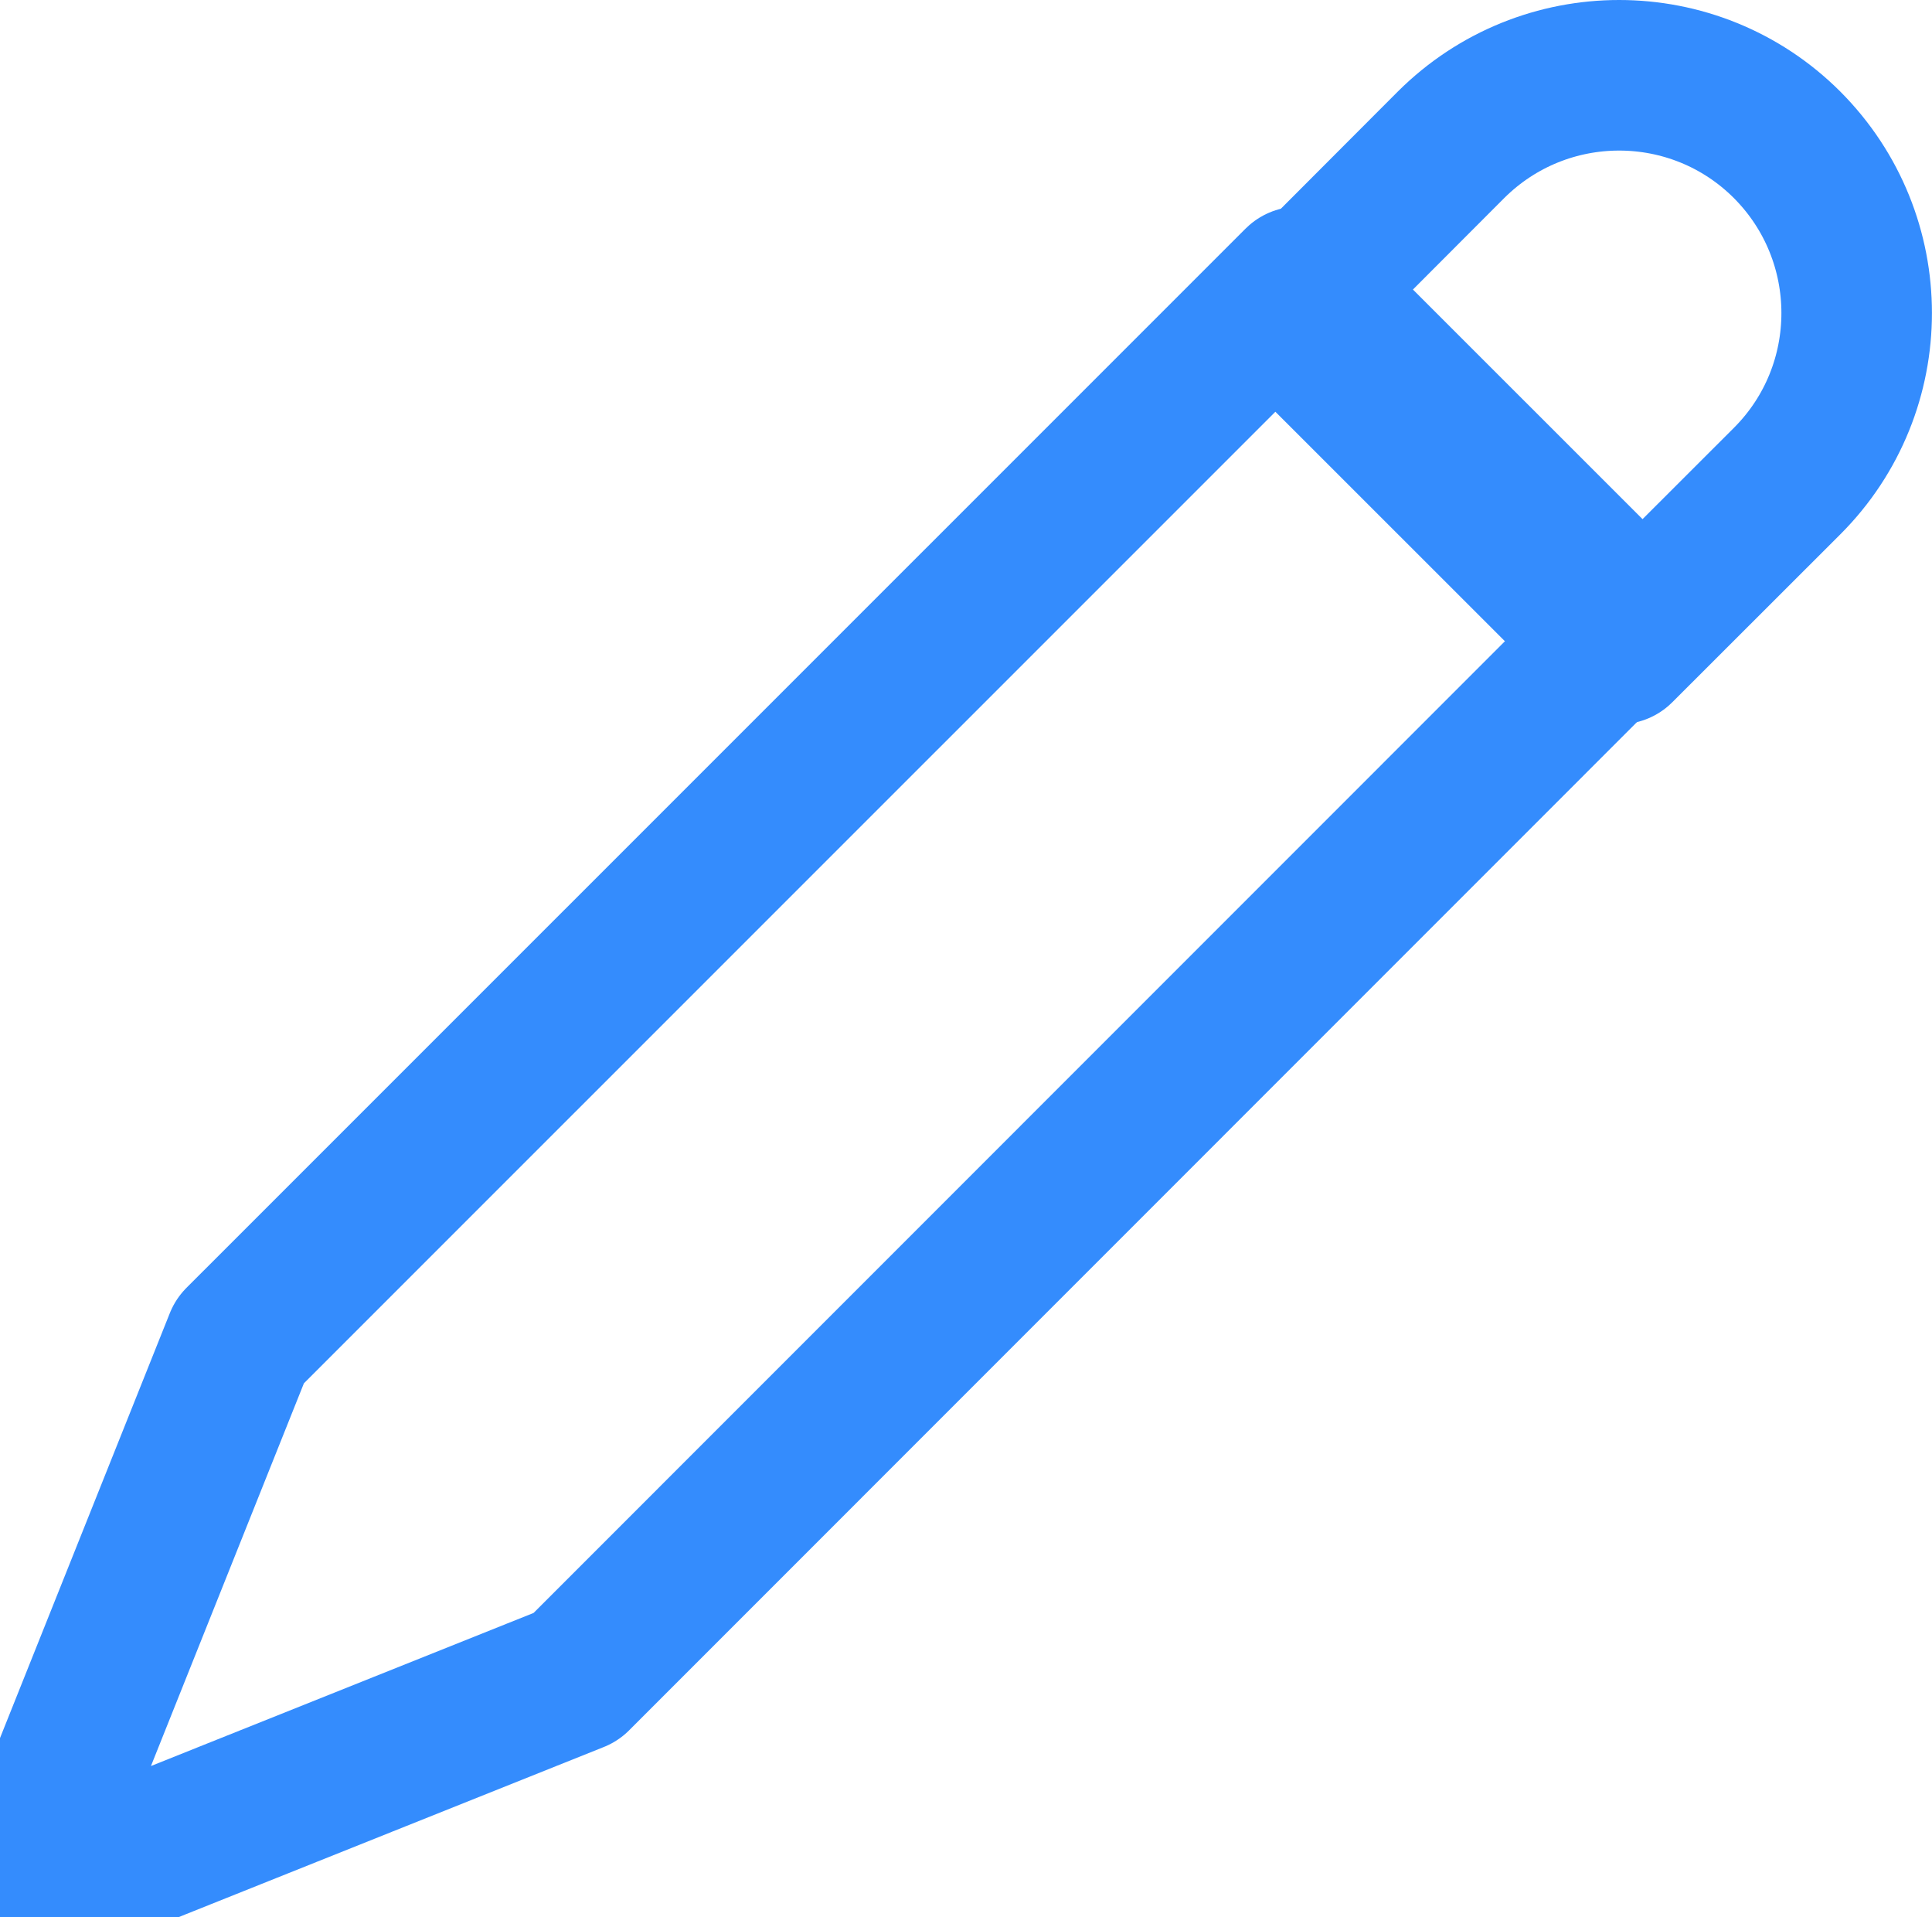
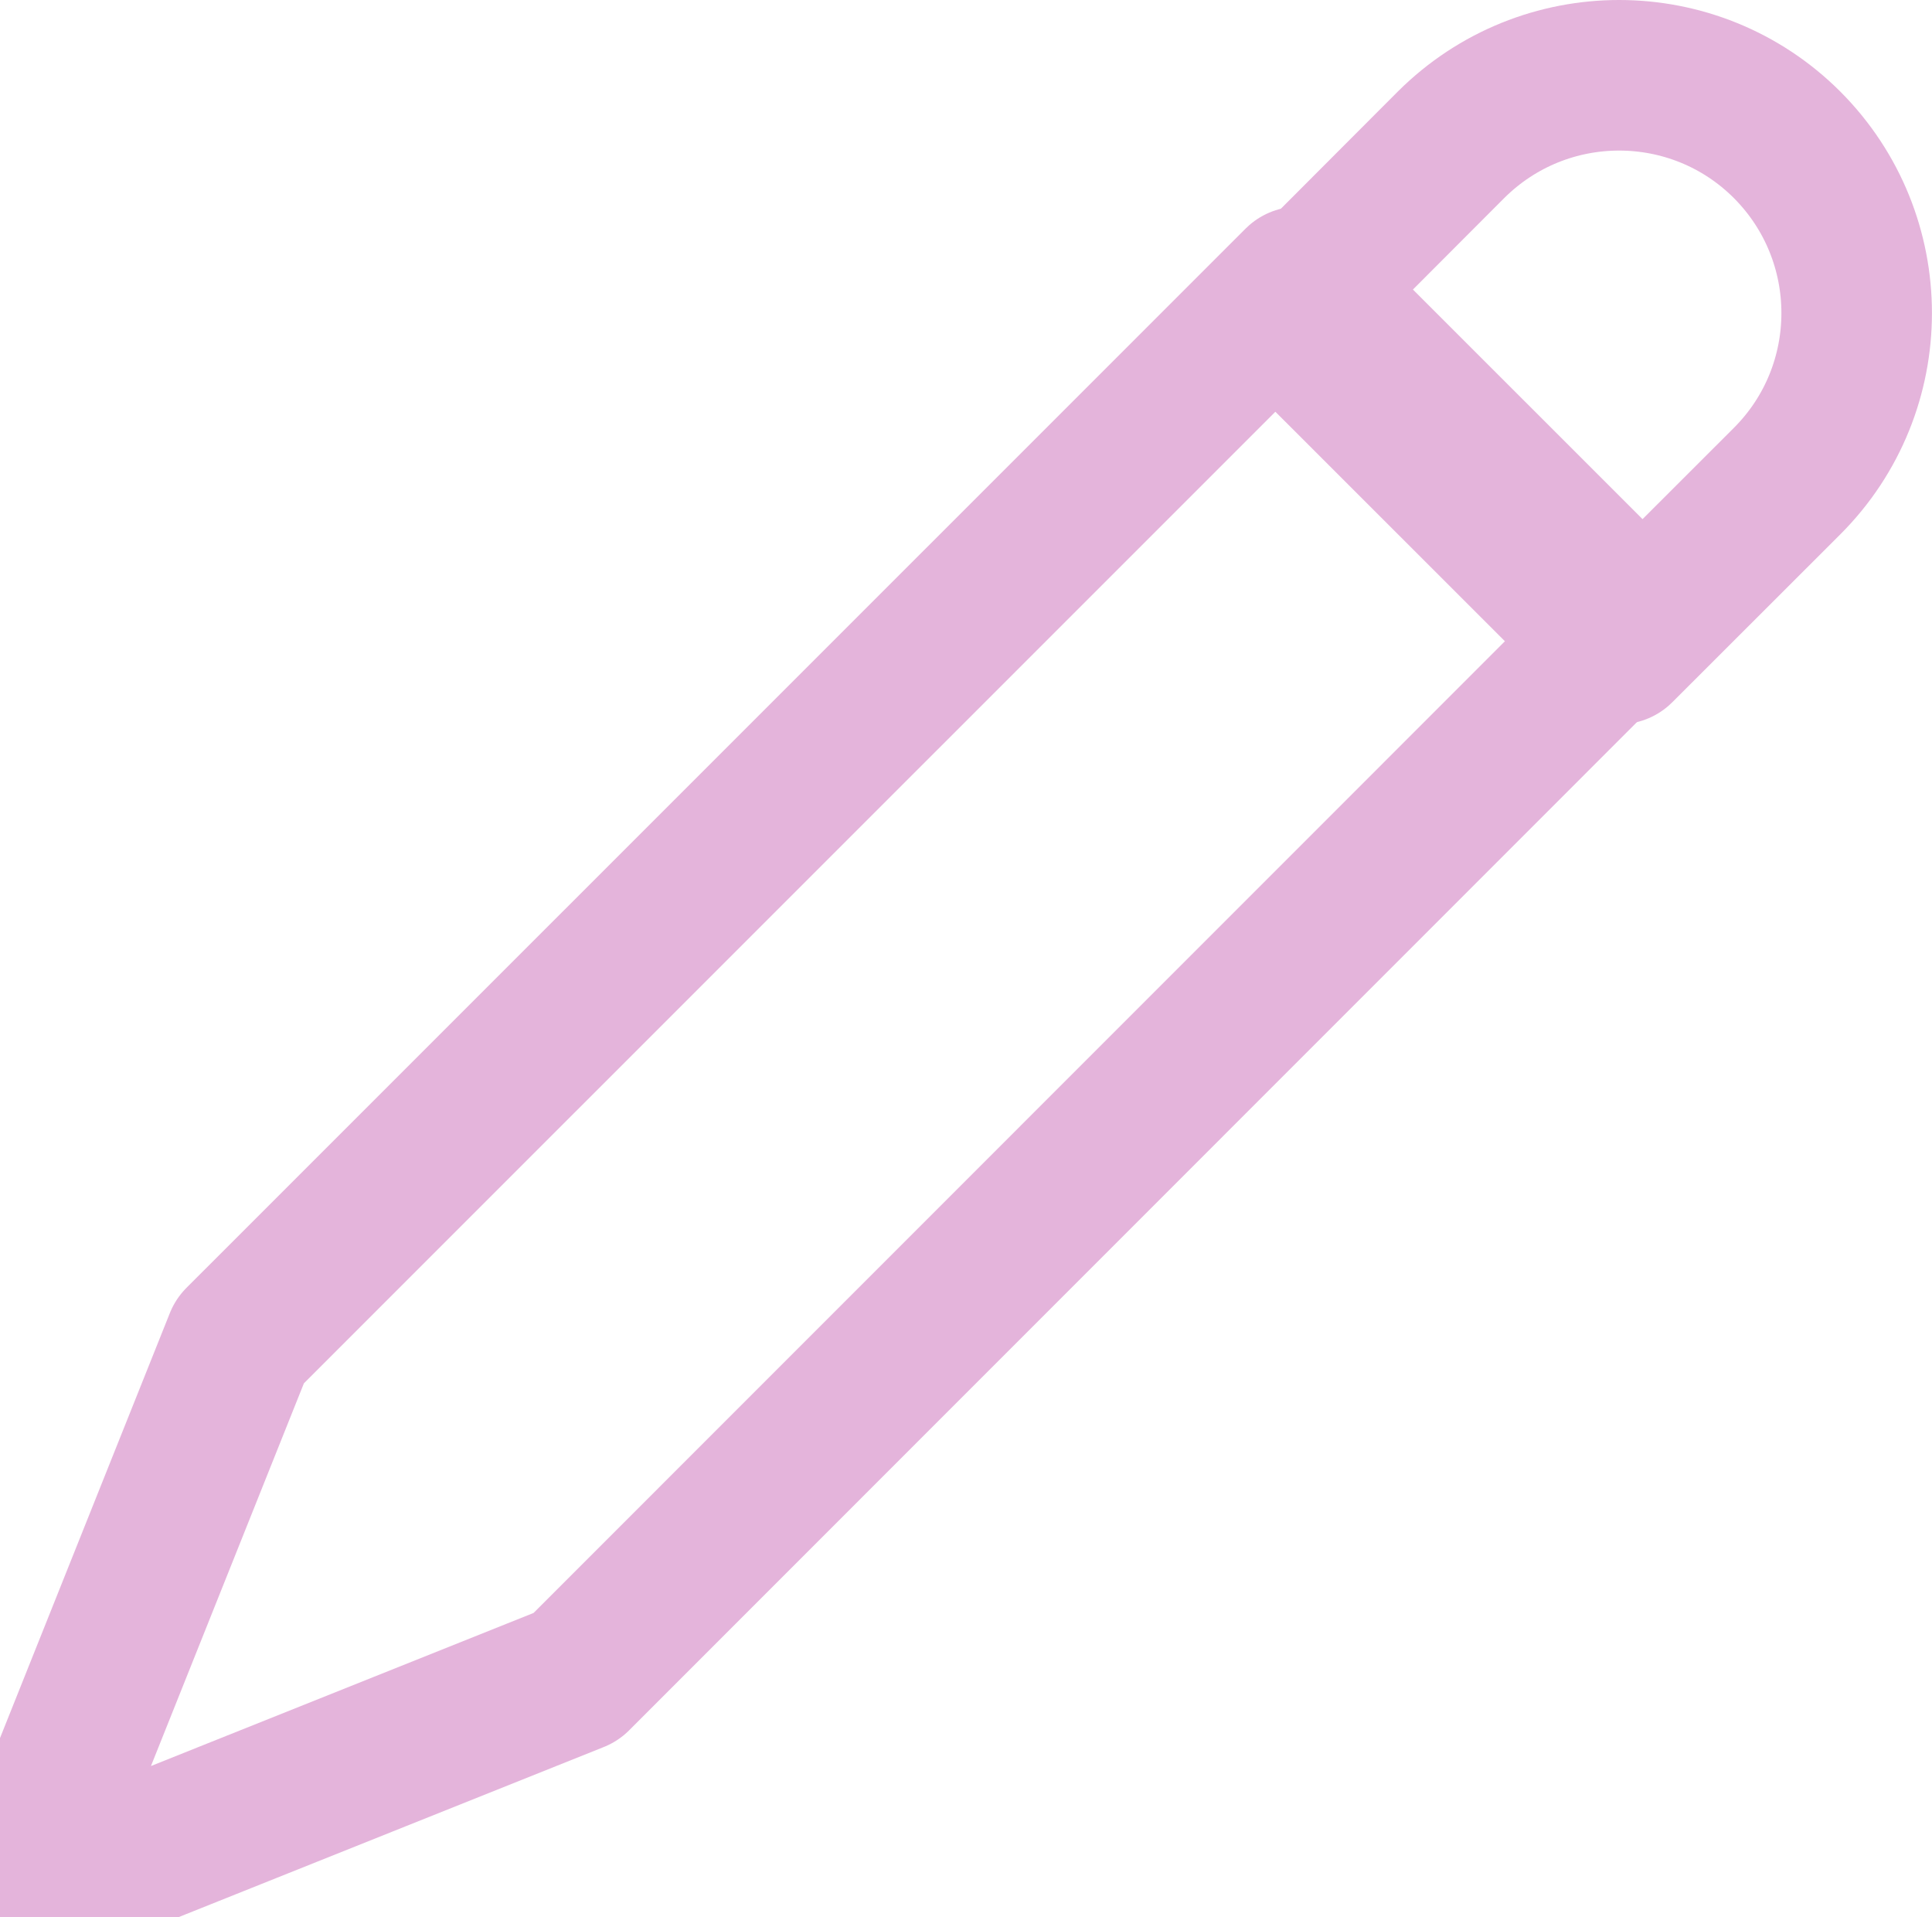
<svg xmlns="http://www.w3.org/2000/svg" width="12.834px" height="12.731px" viewBox="0 0 12.834 12.731" version="1.1">
  <g id="Artboards" stroke="none" stroke-width="1" fill="none" fill-rule="evenodd">
    <g id="Segmentation---assets" transform="translate(-218.9974, -64)">
      <g id="icon-rename" transform="translate(215, 60)">
        <rect id="Rectangle" x="0" y="0" width="20" height="20" />
-         <g id="Group-29" transform="translate(5, 5)" stroke="#348CFD" stroke-linecap="round" stroke-linejoin="round">
+         <g id="Group-29" transform="translate(5, 5)" stroke="#e4b4db" stroke-linecap="round" stroke-linejoin="round">
          <path d="M7.625,0.872 L9.857,3.103 L2.823,10.138 L-0.897,11.626 L0.59,7.906 L7.625,0.872 Z" id="Path" />
          <path d="M9.753,-0.5 C10.157,-0.5 10.561,-0.346 10.869,-0.038 C11.177,0.271 11.331,0.675 11.331,1.079 C11.331,1.483 11.177,1.887 10.869,2.195 L9.753,3.31 L7.521,1.079 L8.636,-0.038 C8.945,-0.346 9.349,-0.5 9.753,-0.5 Z" id="Path" />
        </g>
      </g>
    </g>
  </g>
</svg>
